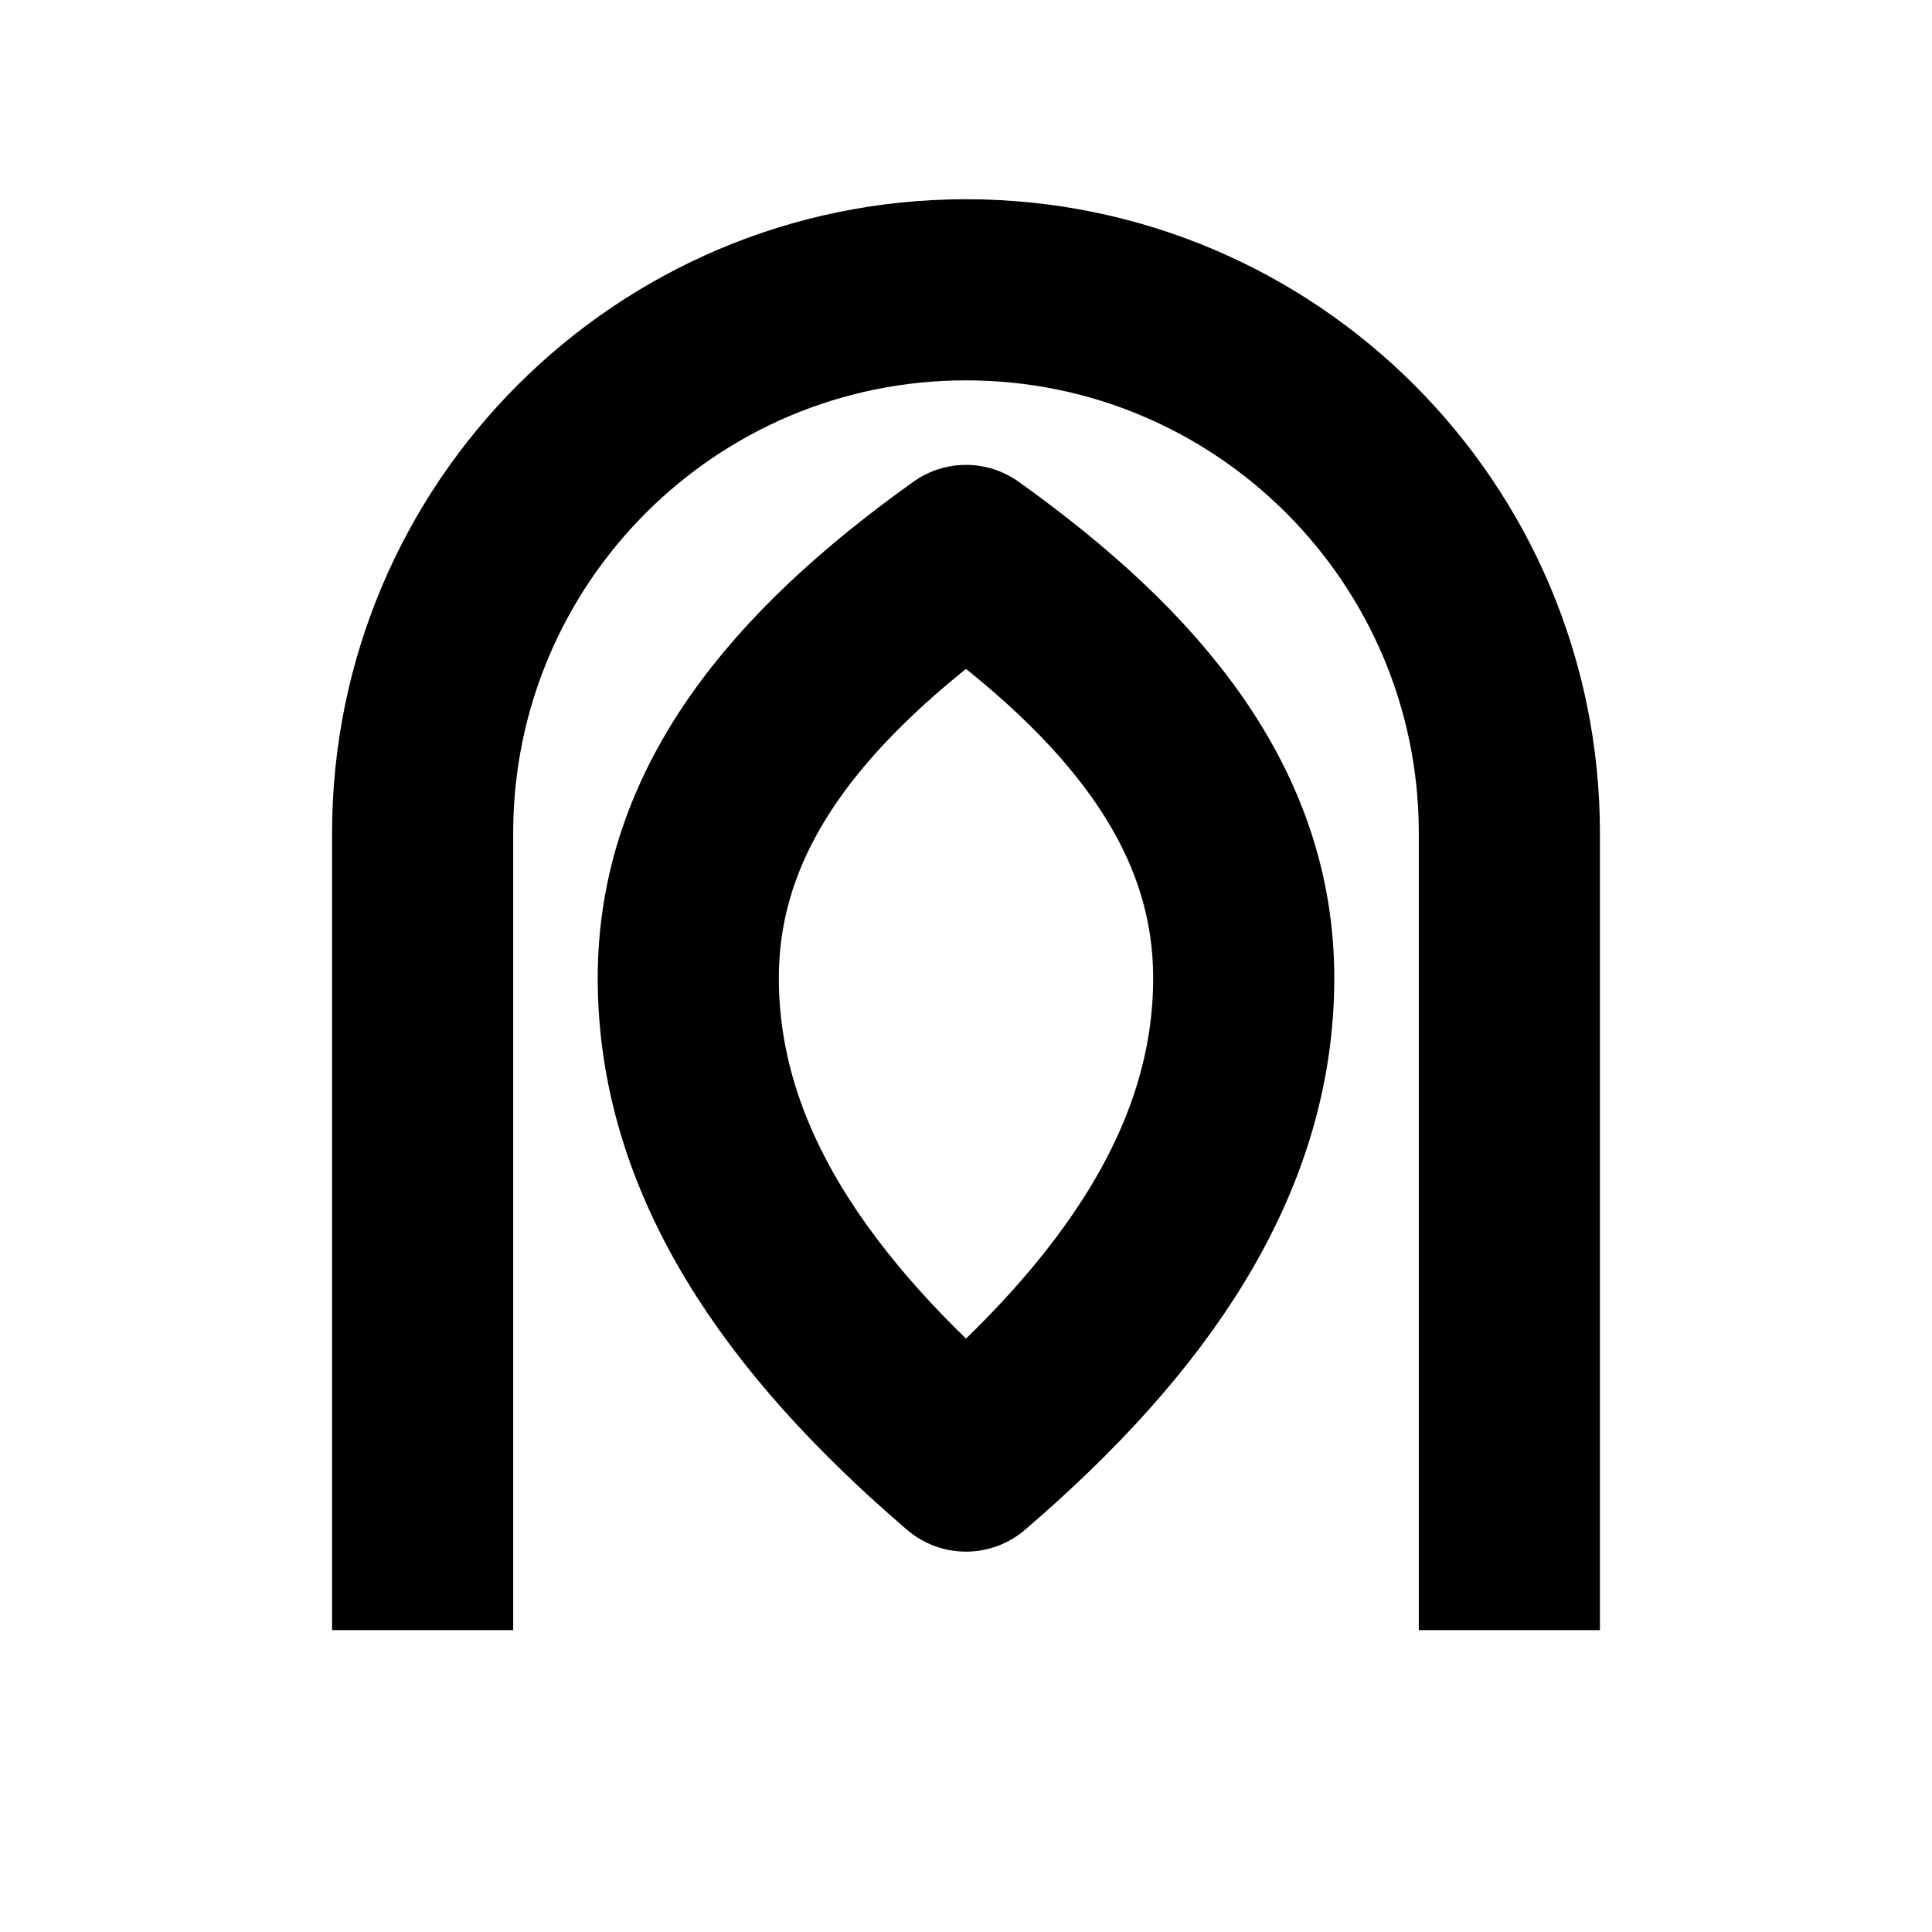
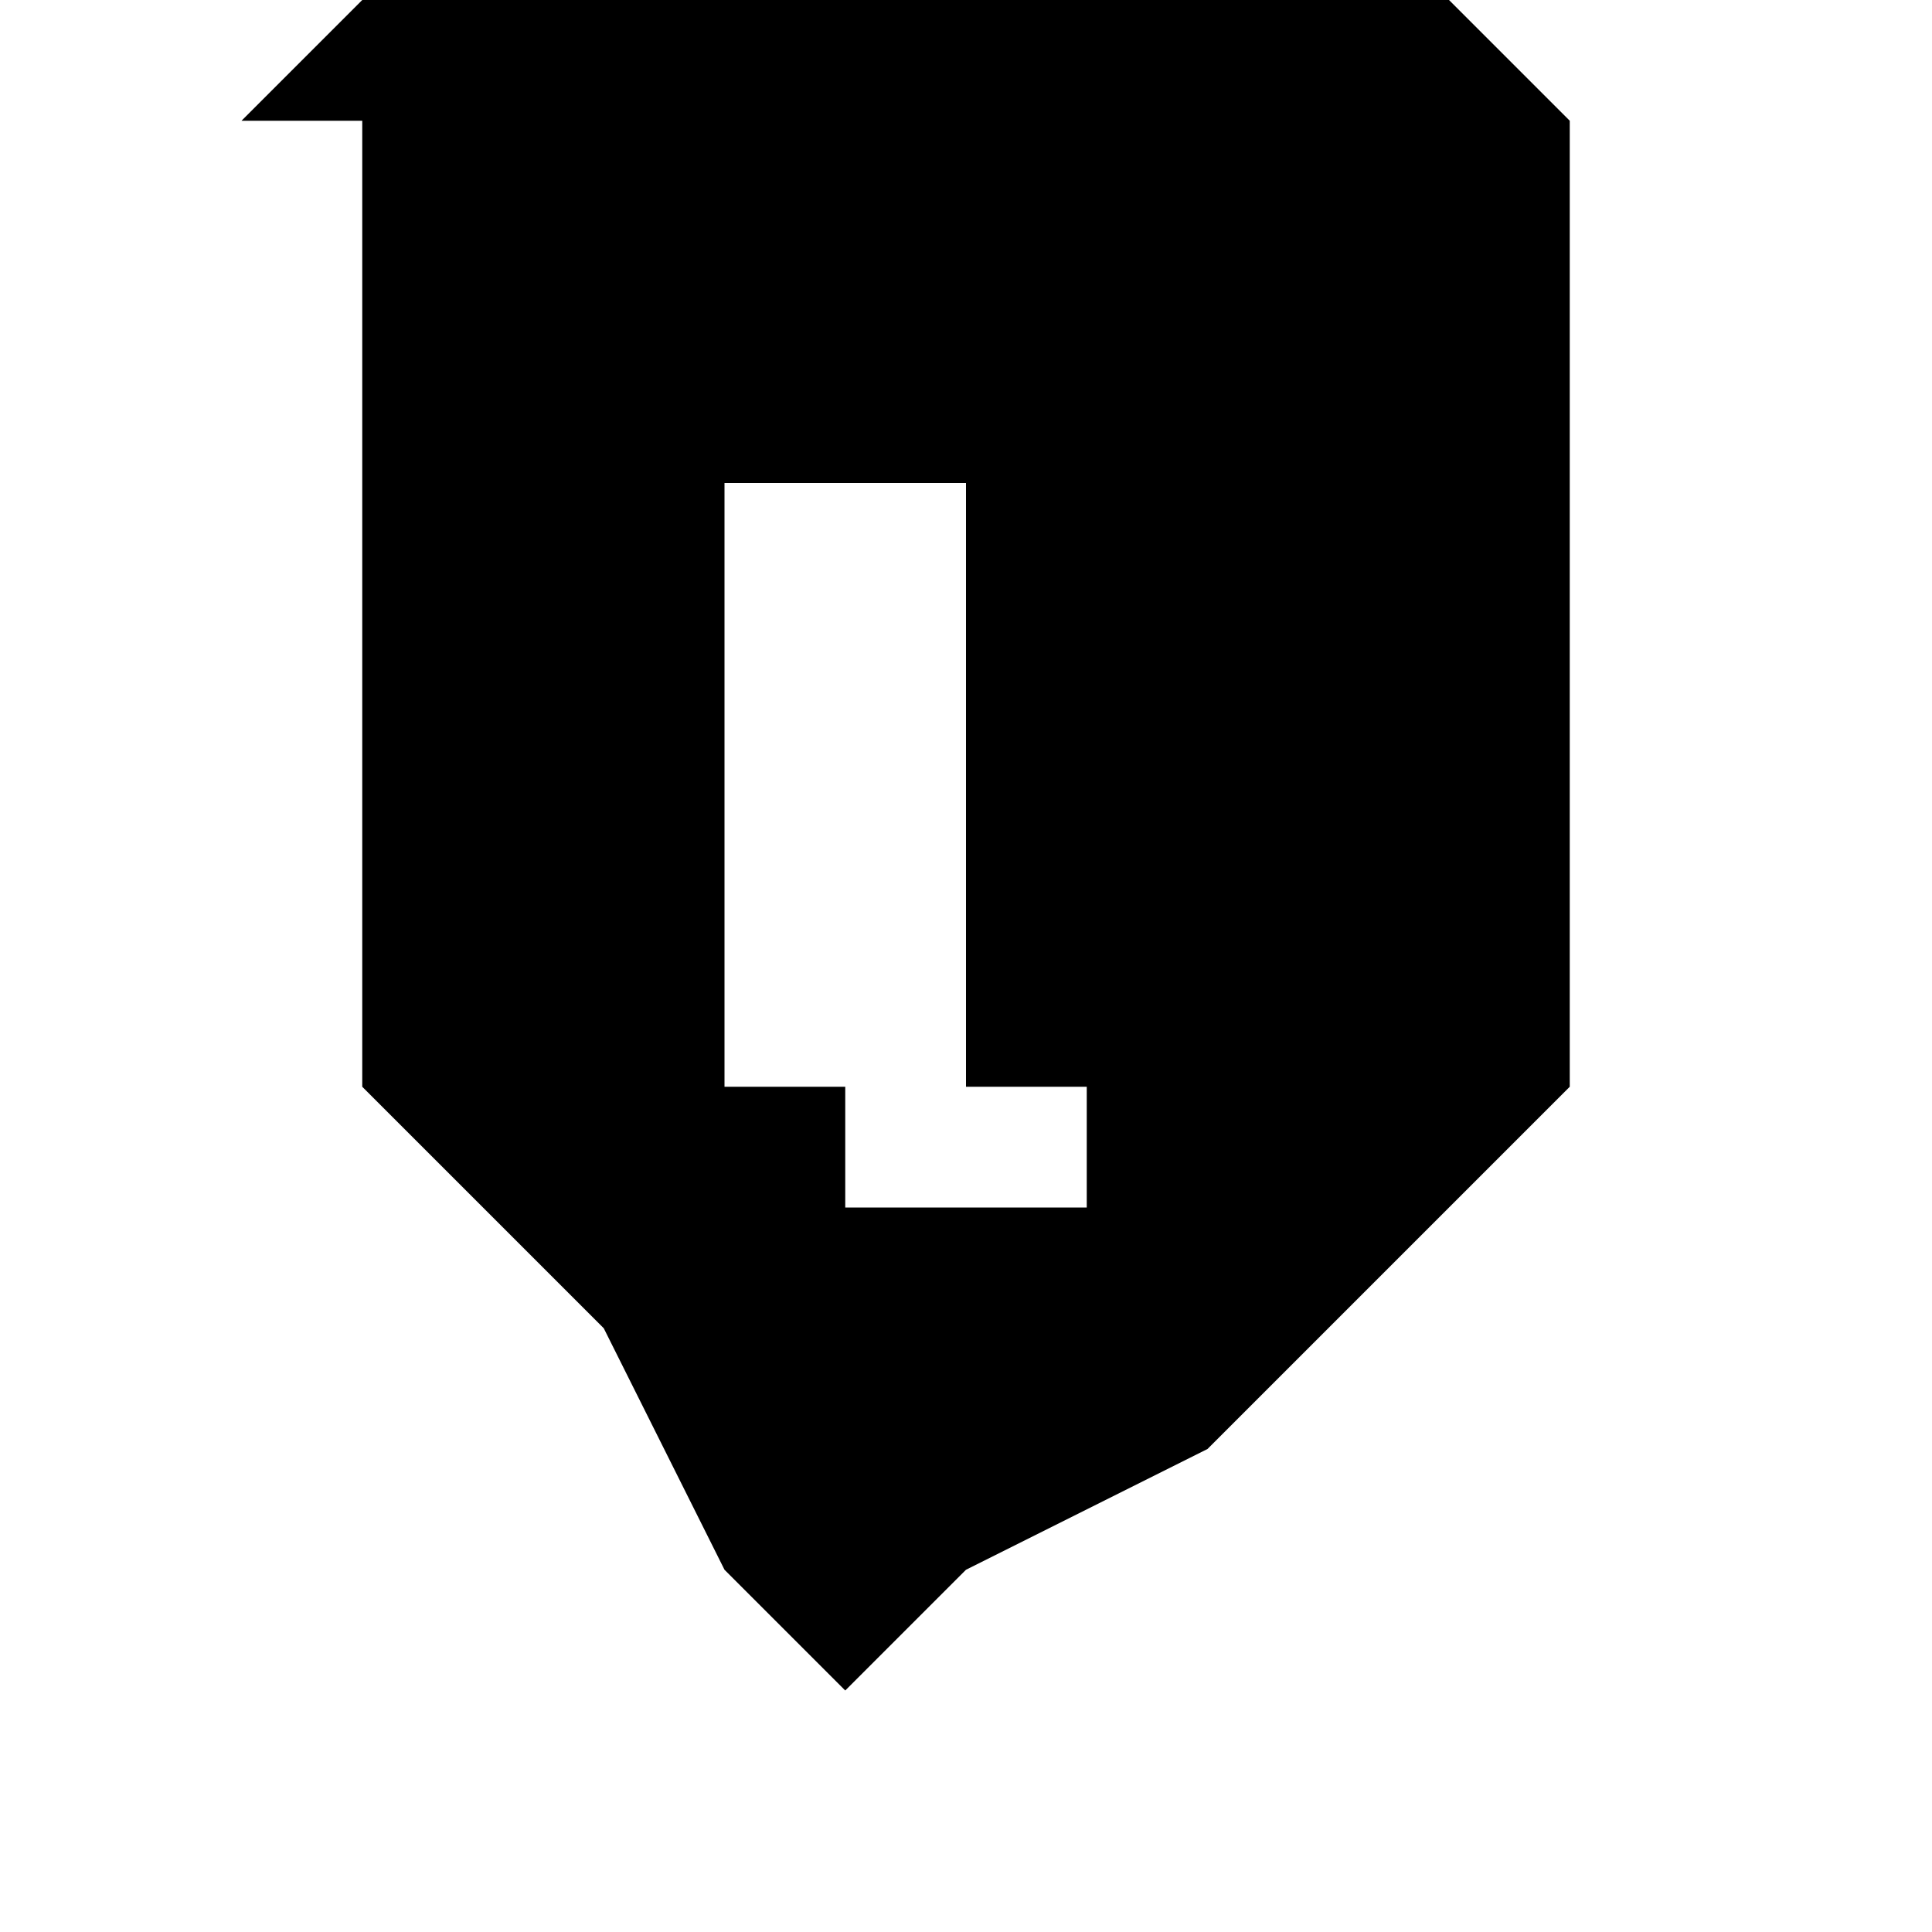
- <svg xmlns="http://www.w3.org/2000/svg" width="16" height="16" viewBox="0 0 16 16" fill="none">
-   <path d="M3.5 13.5V6.9a4.5 4.5 0 0 1 9 0v6.6" stroke="#000" stroke-width="1.5" stroke-linejoin="round" />
-   <path d="M8 12.1c-1.4-1.2-2.3-2.5-2.3-4 0-1.4.9-2.5 2.3-3.5 1.4 1 2.3 2.1 2.3 3.5 0 1.5-.9 2.8-2.3 4Z" stroke="#000" stroke-width="1.5" stroke-linejoin="round" />
+ <svg xmlns="http://www.w3.org/2000/svg" width="16" height="16" viewBox="0 0 16 16" fill="#000000" fill-rule="evenodd">
+   <path d="M3 0 12 0 13 1 13 9 12 10 10 12 8 13 7 14 6 13 5 11 4 10 3 9 3 1 2 1 Z M6 4 6 9 7 9 7 10 9 10 9 9 8 9 8 4 Z" />
</svg>
